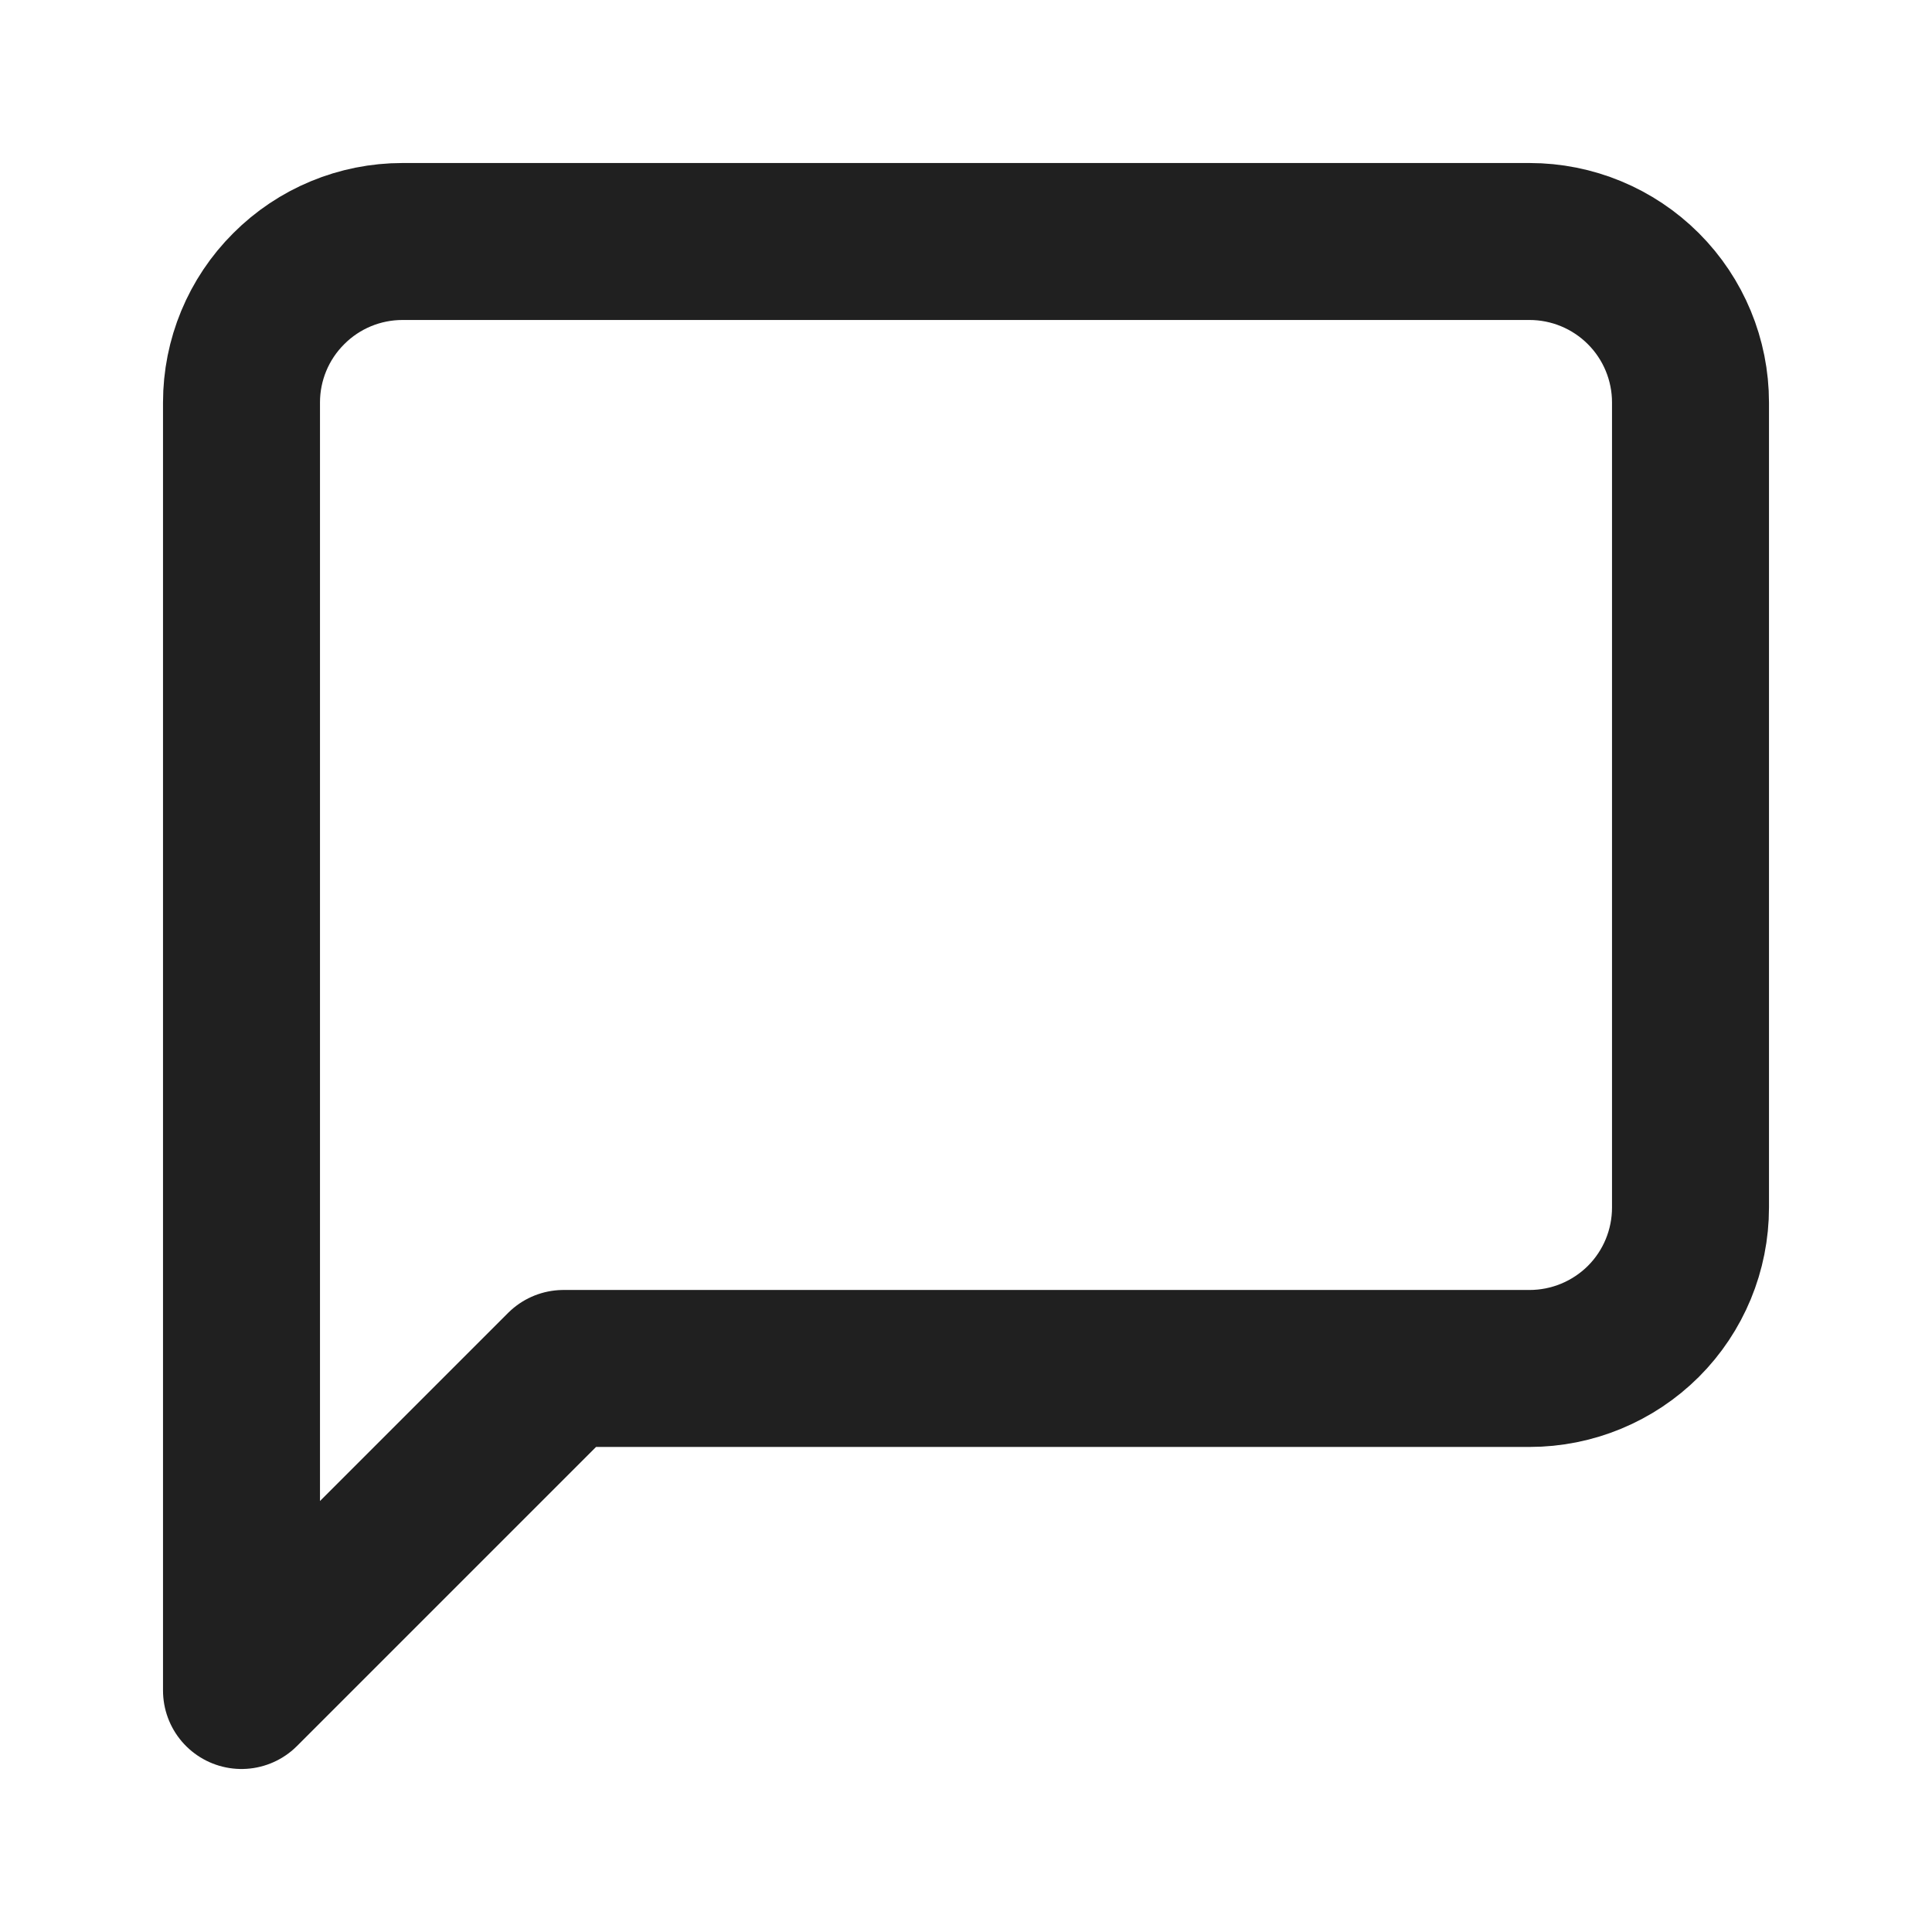
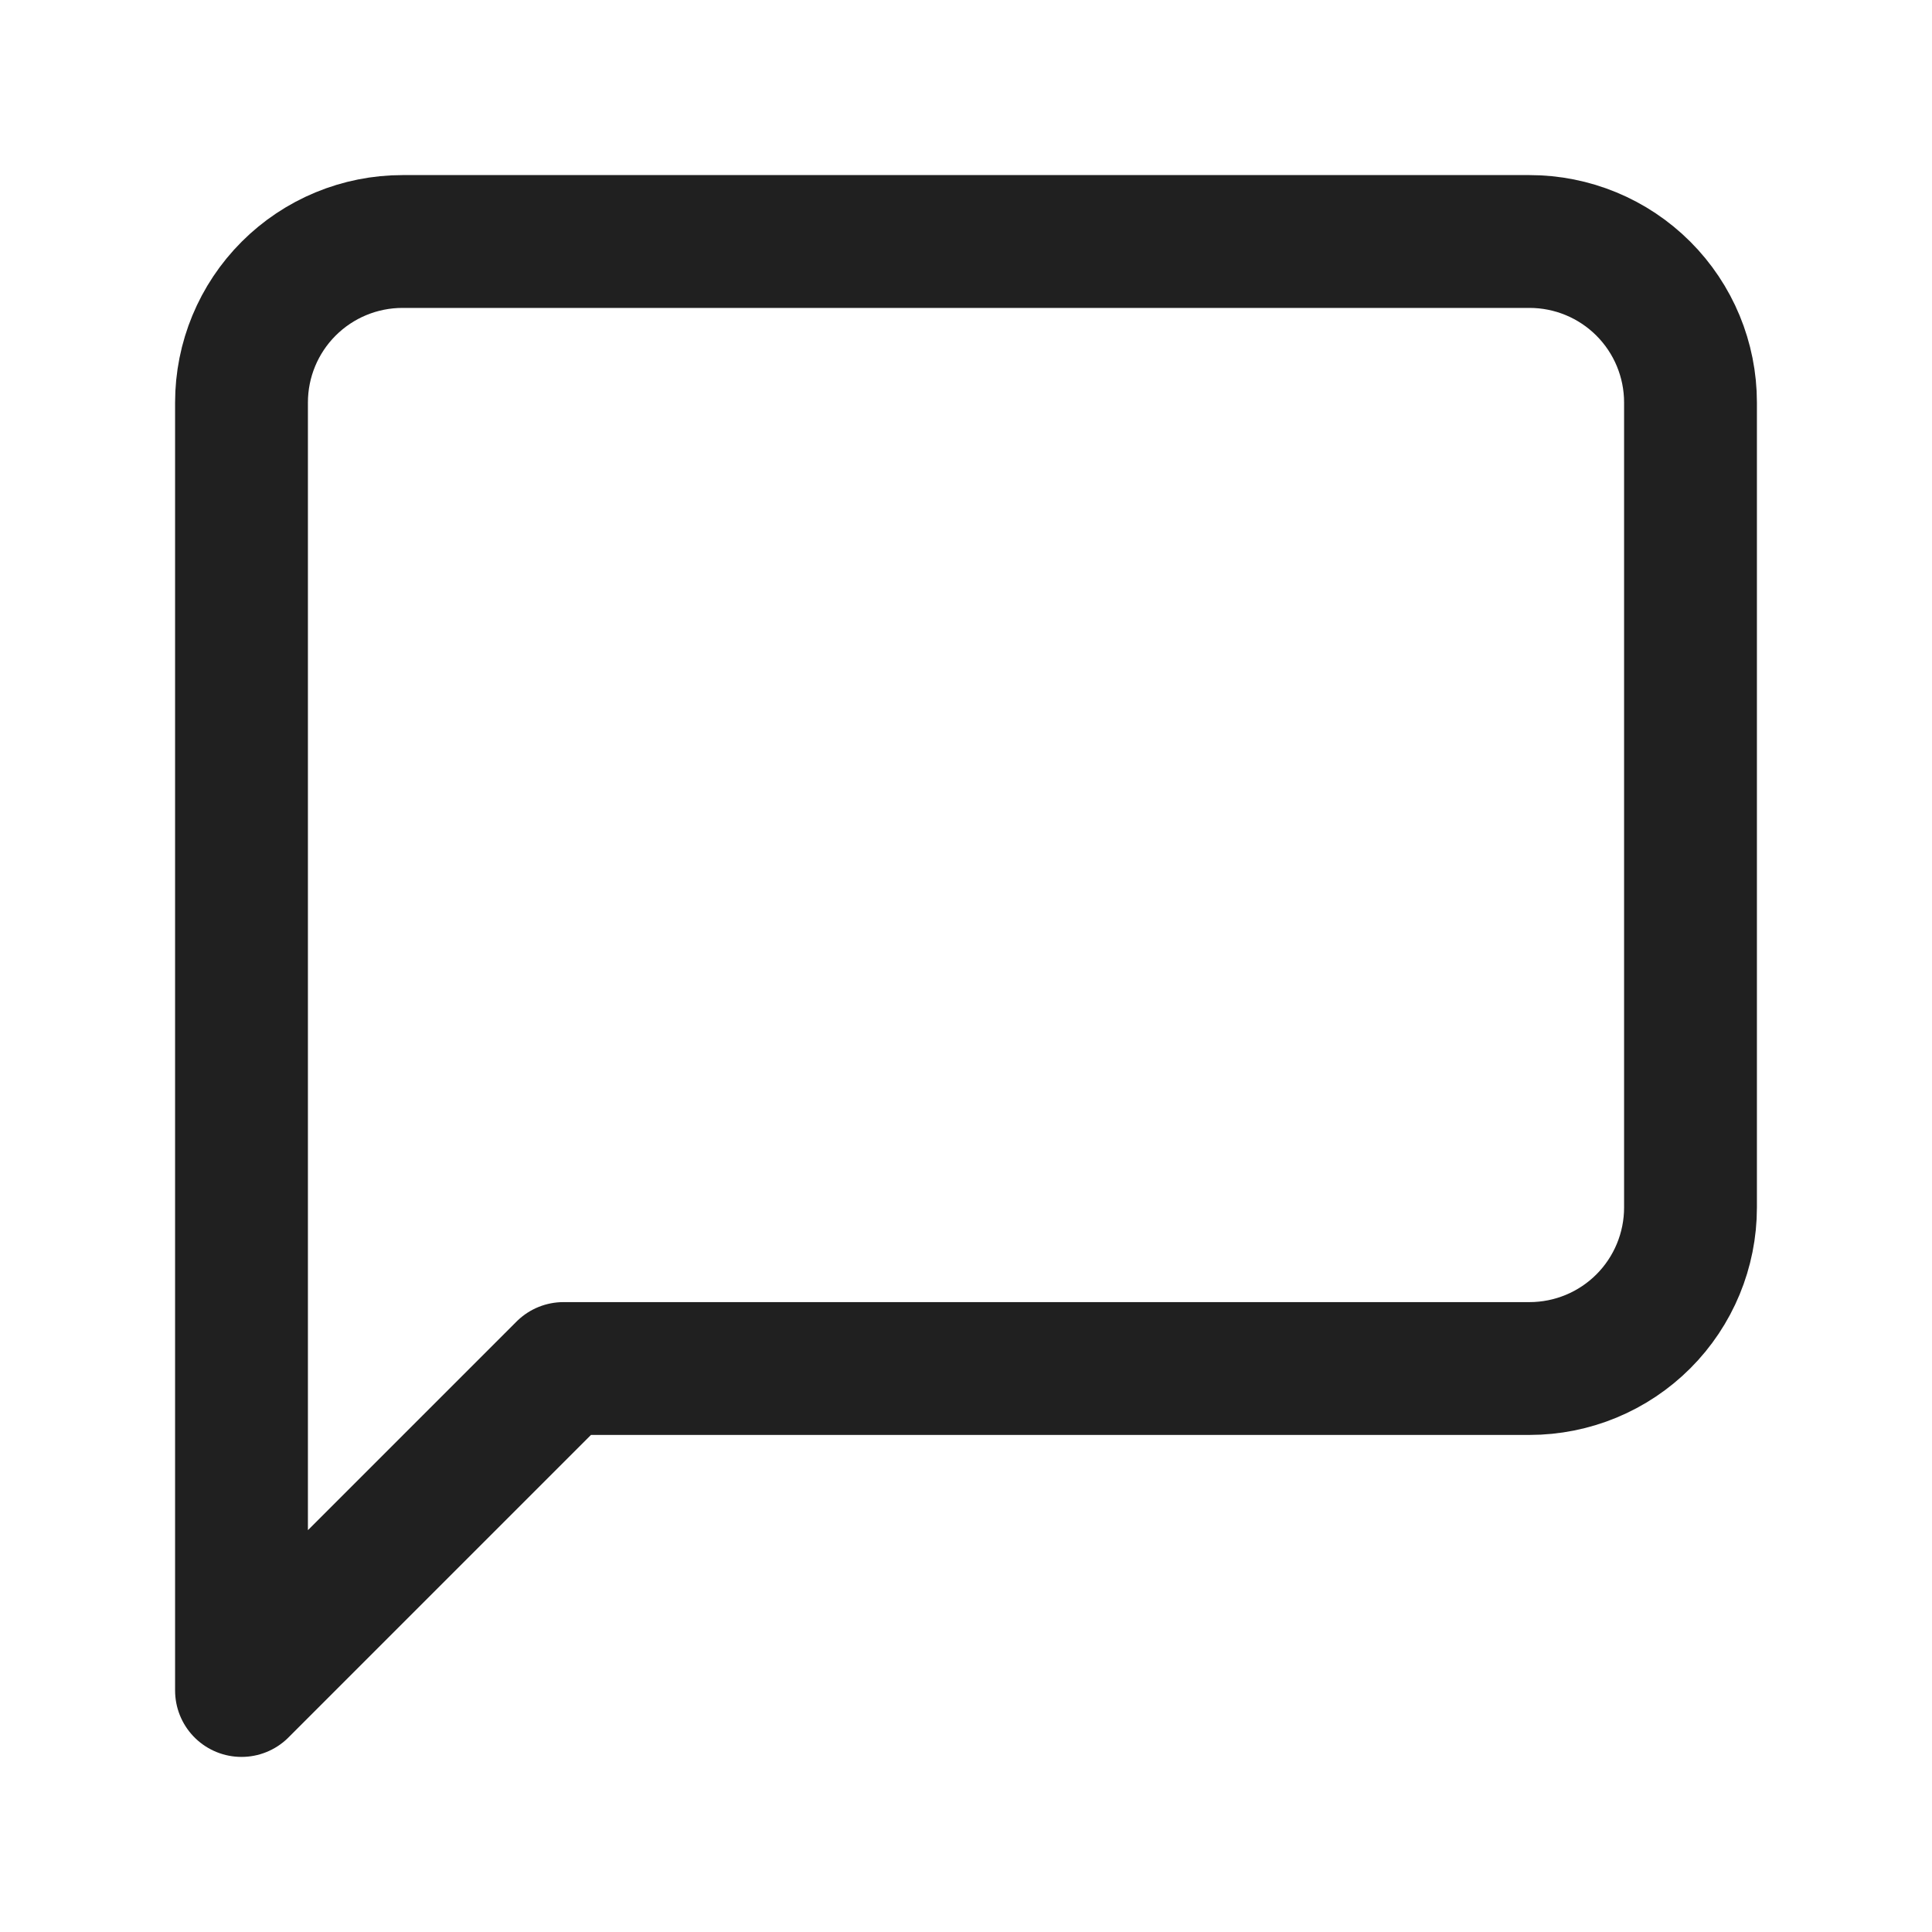
- <svg xmlns="http://www.w3.org/2000/svg" width="16" height="16" viewBox="0 0 16 16" fill="none">
-   <path d="M-292 -476C-292 -480.418 -288.418 -484 -284 -484H780C784.418 -484 788 -480.418 788 -476V1178C788 1182.42 784.418 1186 780 1186H-284C-288.418 1186 -292 1182.42 -292 1178V-476Z" fill="white" />
-   <path d="M-284 -484V-483H780V-484V-485H-284V-484ZM788 -476H787V1178H788H789V-476H788ZM780 1186V1185H-284V1186V1187H780V1186ZM-292 1178H-291V-476H-292H-293V1178H-292ZM-284 1186V1185C-287.866 1185 -291 1181.87 -291 1178H-292H-293C-293 1182.97 -288.971 1187 -284 1187V1186ZM788 1178H787C787 1181.87 783.866 1185 780 1185V1186V1187C784.971 1187 789 1182.97 789 1178H788ZM780 -484V-483C783.866 -483 787 -479.866 787 -476H788H789C789 -480.971 784.971 -485 780 -485V-484ZM-284 -484V-485C-288.971 -485 -293 -480.971 -293 -476H-292H-291C-291 -479.866 -287.866 -483 -284 -483V-484Z" fill="#F1F1F1" />
-   <path d="M14 10C14 10.354 13.86 10.693 13.61 10.943C13.359 11.193 13.02 11.333 12.667 11.333H4.667L2 14V3.333C2 2.98 2.14 2.641 2.391 2.391C2.641 2.14 2.98 2 3.333 2H12.667C13.02 2 13.359 2.14 13.61 2.391C13.86 2.641 14 2.98 14 3.333V10Z" stroke="#202020" stroke-width="1.3" stroke-linecap="round" stroke-linejoin="round" />
+ <svg xmlns="http://www.w3.org/2000/svg" width="32" height="32" viewBox="0 0 32 32" fill="none">
+   <path d="M-324 -540C-324 -544.418 -320.418 -548 -316 -548H908C912.418 -548 916 -544.418 916 -540V1150C916 1154.42 912.418 1158 908 1158H-316C-320.418 1158 -324 1154.42 -324 1150V-540Z" fill="white" />
+   <path d="M-316 -548V-547H908V-548V-549H-316V-548ZM916 -540H915V1150H916H917V-540H916ZM908 1158V1157H-316V1158V1159H908V1158ZM-324 1150H-323V-540H-324H-325V1150H-324ZM-316 1158V1157C-319.866 1157 -323 1153.87 -323 1150H-324H-325C-325 1154.97 -320.971 1159 -316 1159V1158ZM916 1150H915C915 1153.87 911.866 1157 908 1157V1158V1159C912.971 1159 917 1154.97 917 1150H916ZM908 -548V-547C911.866 -547 915 -543.866 915 -540H916H917C917 -544.971 912.971 -549 908 -549V-548ZM-316 -548V-549C-320.971 -549 -325 -544.971 -325 -540H-324H-323C-323 -543.866 -319.866 -547 -316 -547V-548Z" fill="#F1F1F1" />
+   <path d="M28 20C28 20.707 27.719 21.386 27.219 21.886C26.719 22.386 26.041 22.667 25.333 22.667H9.333L4 28V6.667C4 5.959 4.281 5.281 4.781 4.781C5.281 4.281 5.959 4 6.667 4H25.333C26.041 4 26.719 4.281 27.219 4.781C27.719 5.281 28 5.959 28 6.667V20Z" stroke="#202020" stroke-width="2.2" stroke-linecap="round" stroke-linejoin="round" />
</svg>
